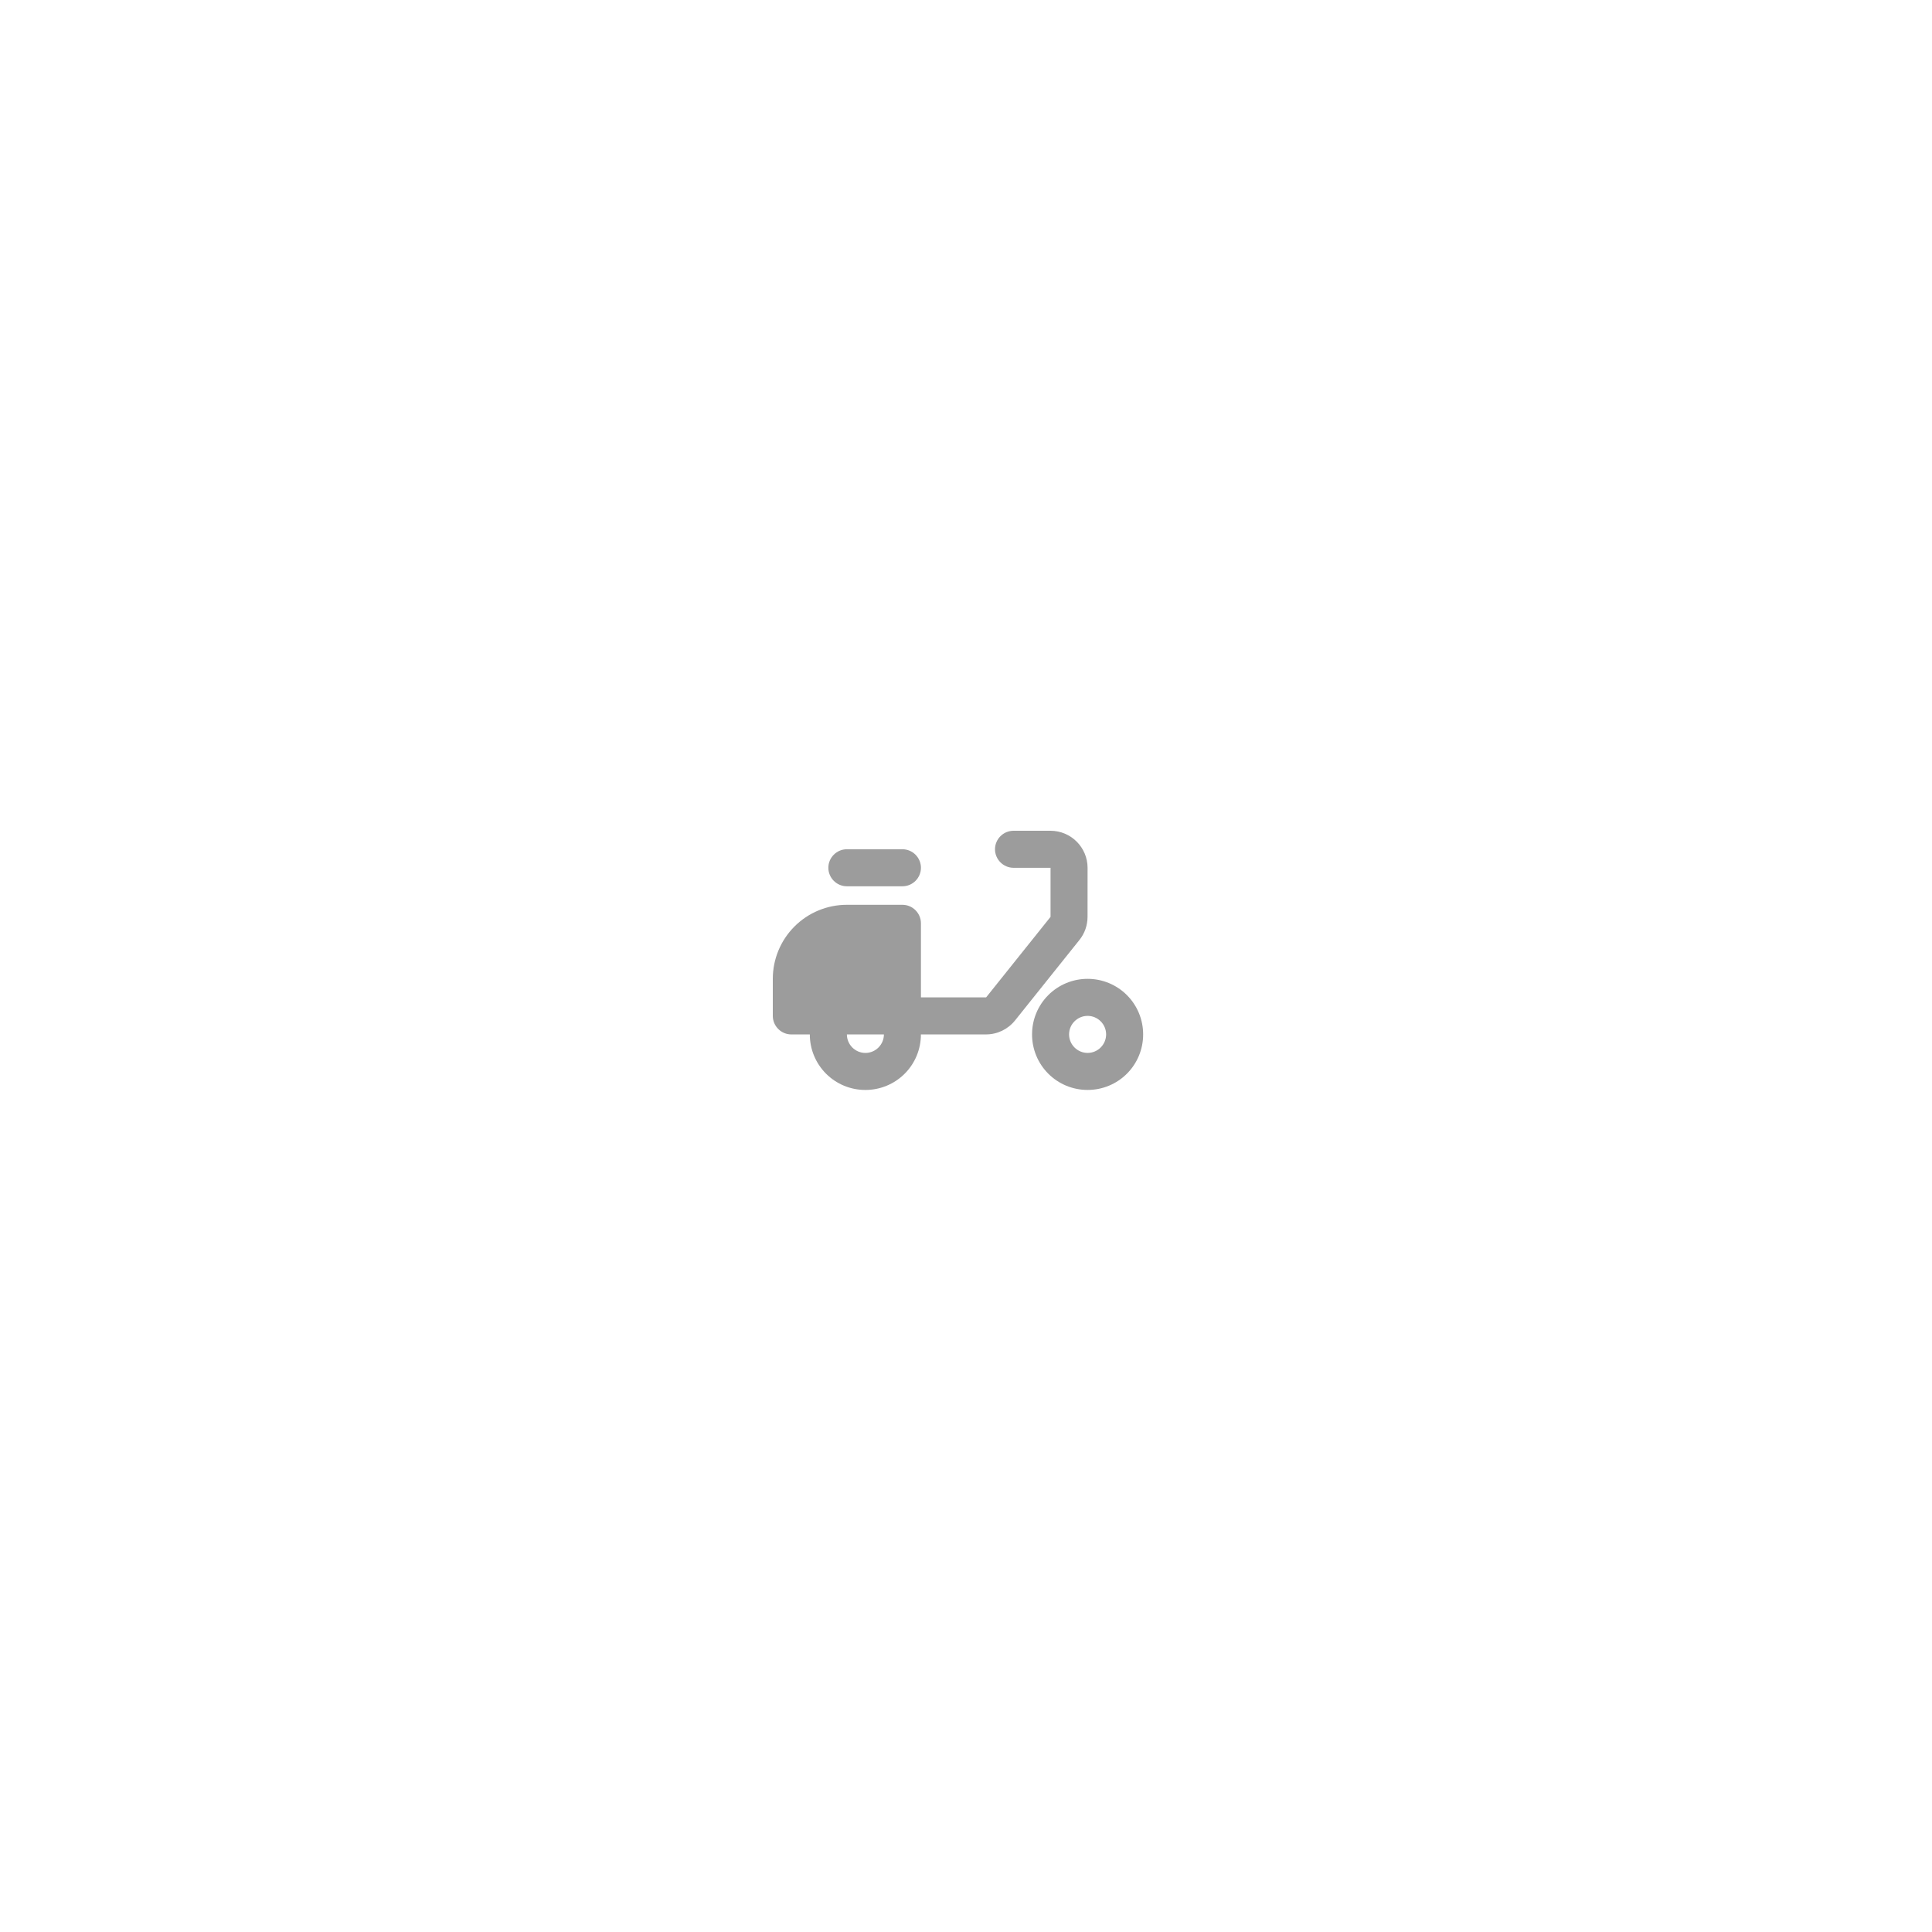
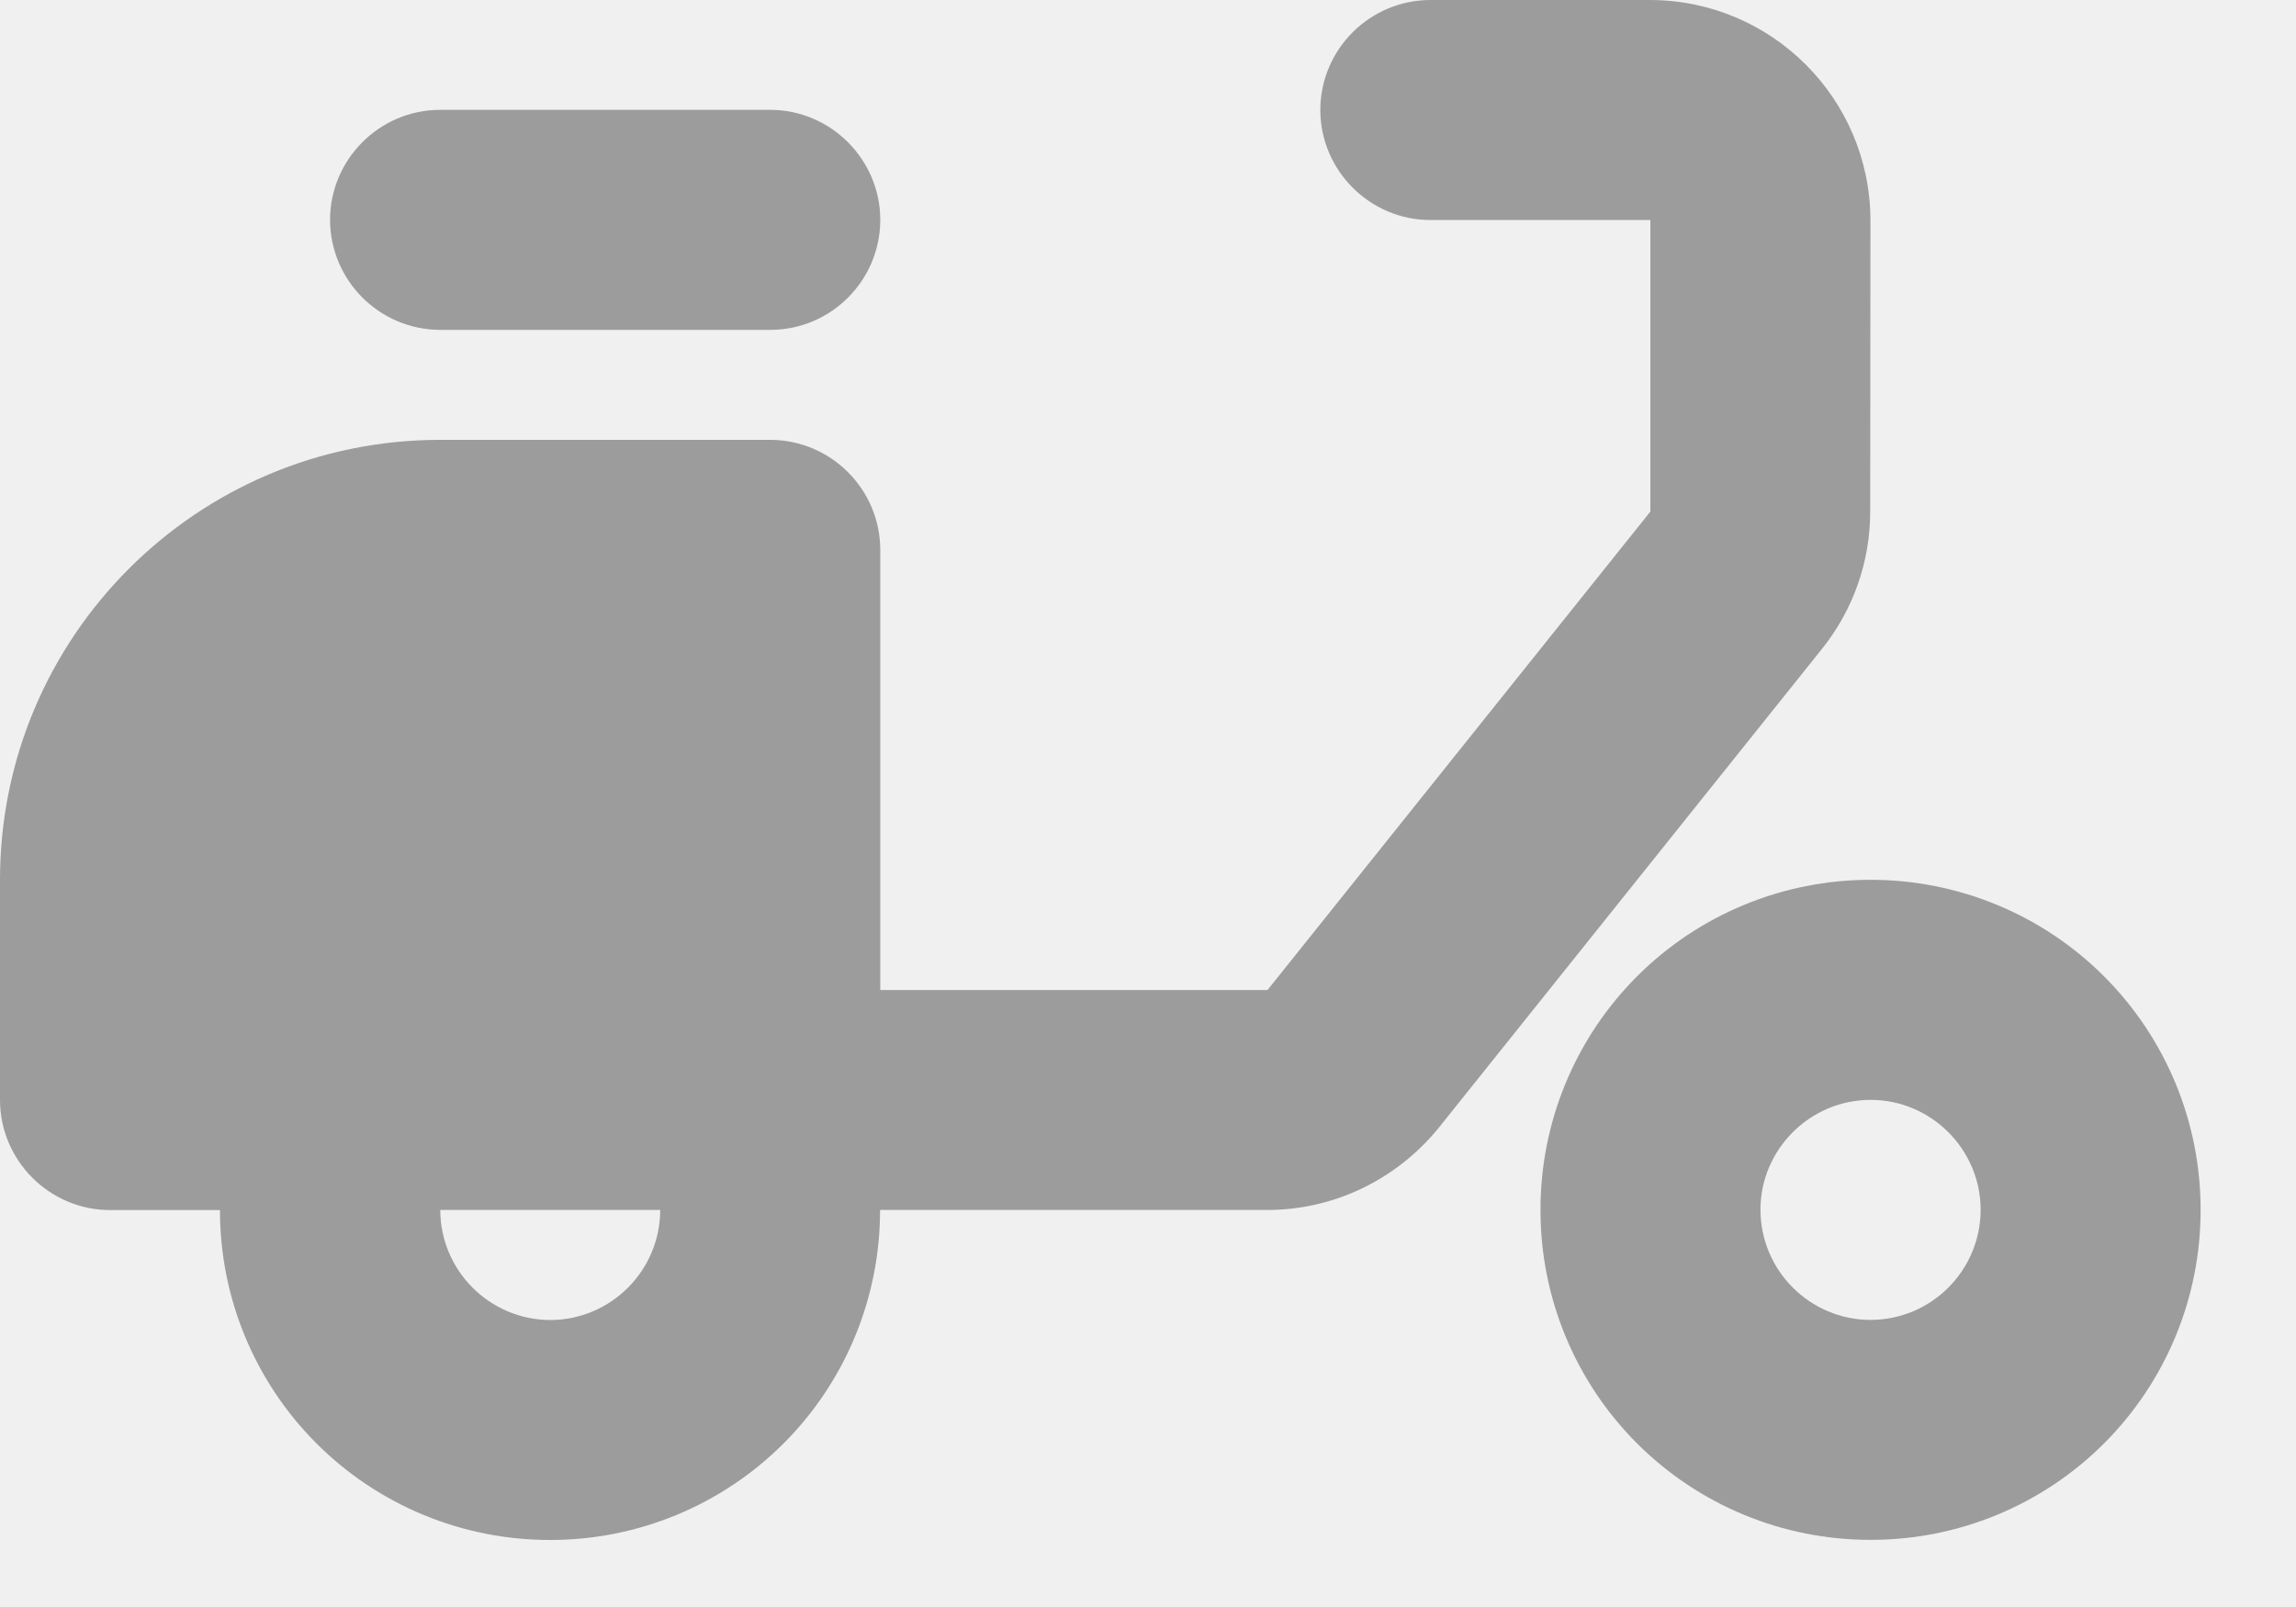
- <svg xmlns="http://www.w3.org/2000/svg" width="100" height="100" fill="none">
-   <path fill="#fff" d="M0 0h100v100H0z" />
-   <path d="M56.293 44.916A1.922 1.922 0 0 0 54.376 43H52.46a.961.961 0 0 0-.959.957c0 .528.432.96.96.96h1.915v2.54l-3.335 4.168h-3.373v-3.834a.961.961 0 0 0-.958-.959h-2.876A3.832 3.832 0 0 0 40 50.666v1.916c0 .528.431.96.959.96h.957a2.871 2.871 0 0 0 2.875 2.874 2.87 2.87 0 0 0 2.875-2.875h3.374c.585 0 1.131-.269 1.495-.719l3.335-4.168c.277-.345.421-.768.421-1.198l.002-2.54Zm-11.5 9.584a.961.961 0 0 1-.958-.959h1.916a.961.961 0 0 1-.958.959Z" fill="#9C9C9C" />
-   <path d="M43.834 43.957h2.875c.527 0 .959.432.959.96a.96.96 0 0 1-.958.957h-2.876a.962.962 0 0 1-.959-.958c0-.527.431-.959.959-.959Zm12.46 6.708a2.871 2.871 0 0 0-2.875 2.875 2.87 2.87 0 0 0 2.875 2.875 2.87 2.87 0 0 0 2.875-2.875 2.871 2.871 0 0 0-2.875-2.875Zm0 3.834a.962.962 0 0 1-.959-.96c0-.525.431-.957.96-.957.527 0 .958.432.958.958a.961.961 0 0 1-.959.959Z" fill="#9C9C9C" />
+ <svg xmlns="http://www.w3.org/2000/svg" width="20" height="14" fill="none">
+   <path d="M16.293 1.916A1.922 1.922 0 0 0 14.376 0H12.46a.961.961 0 0 0-.959.957c0 .528.432.96.96.96h1.915v2.54l-3.335 4.168H7.668V4.791a.961.961 0 0 0-.958-.959H3.834A3.833 3.833 0 0 0 0 7.666v1.916c0 .528.431.96.959.96h.957a2.871 2.871 0 0 0 2.875 2.874 2.87 2.87 0 0 0 2.875-2.875h3.374c.585 0 1.131-.269 1.495-.719l3.335-4.168c.277-.345.421-.768.421-1.198l.002-2.54ZM4.793 11.5a.962.962 0 0 1-.958-.959h1.916a.961.961 0 0 1-.958.959Z" fill="#9C9C9C" />
+   <path d="M3.834.957h2.875c.527 0 .959.432.959.96a.96.96 0 0 1-.958.957H3.834a.962.962 0 0 1-.959-.958c0-.527.431-.959.959-.959Zm12.46 6.708a2.871 2.871 0 0 0-2.875 2.875 2.87 2.87 0 0 0 2.875 2.875 2.87 2.87 0 0 0 2.875-2.875 2.871 2.871 0 0 0-2.875-2.875Zm0 3.834a.962.962 0 0 1-.959-.96c0-.525.431-.957.96-.957.527 0 .958.432.958.958a.961.961 0 0 1-.959.959Z" fill="#9C9C9C" />
</svg>
